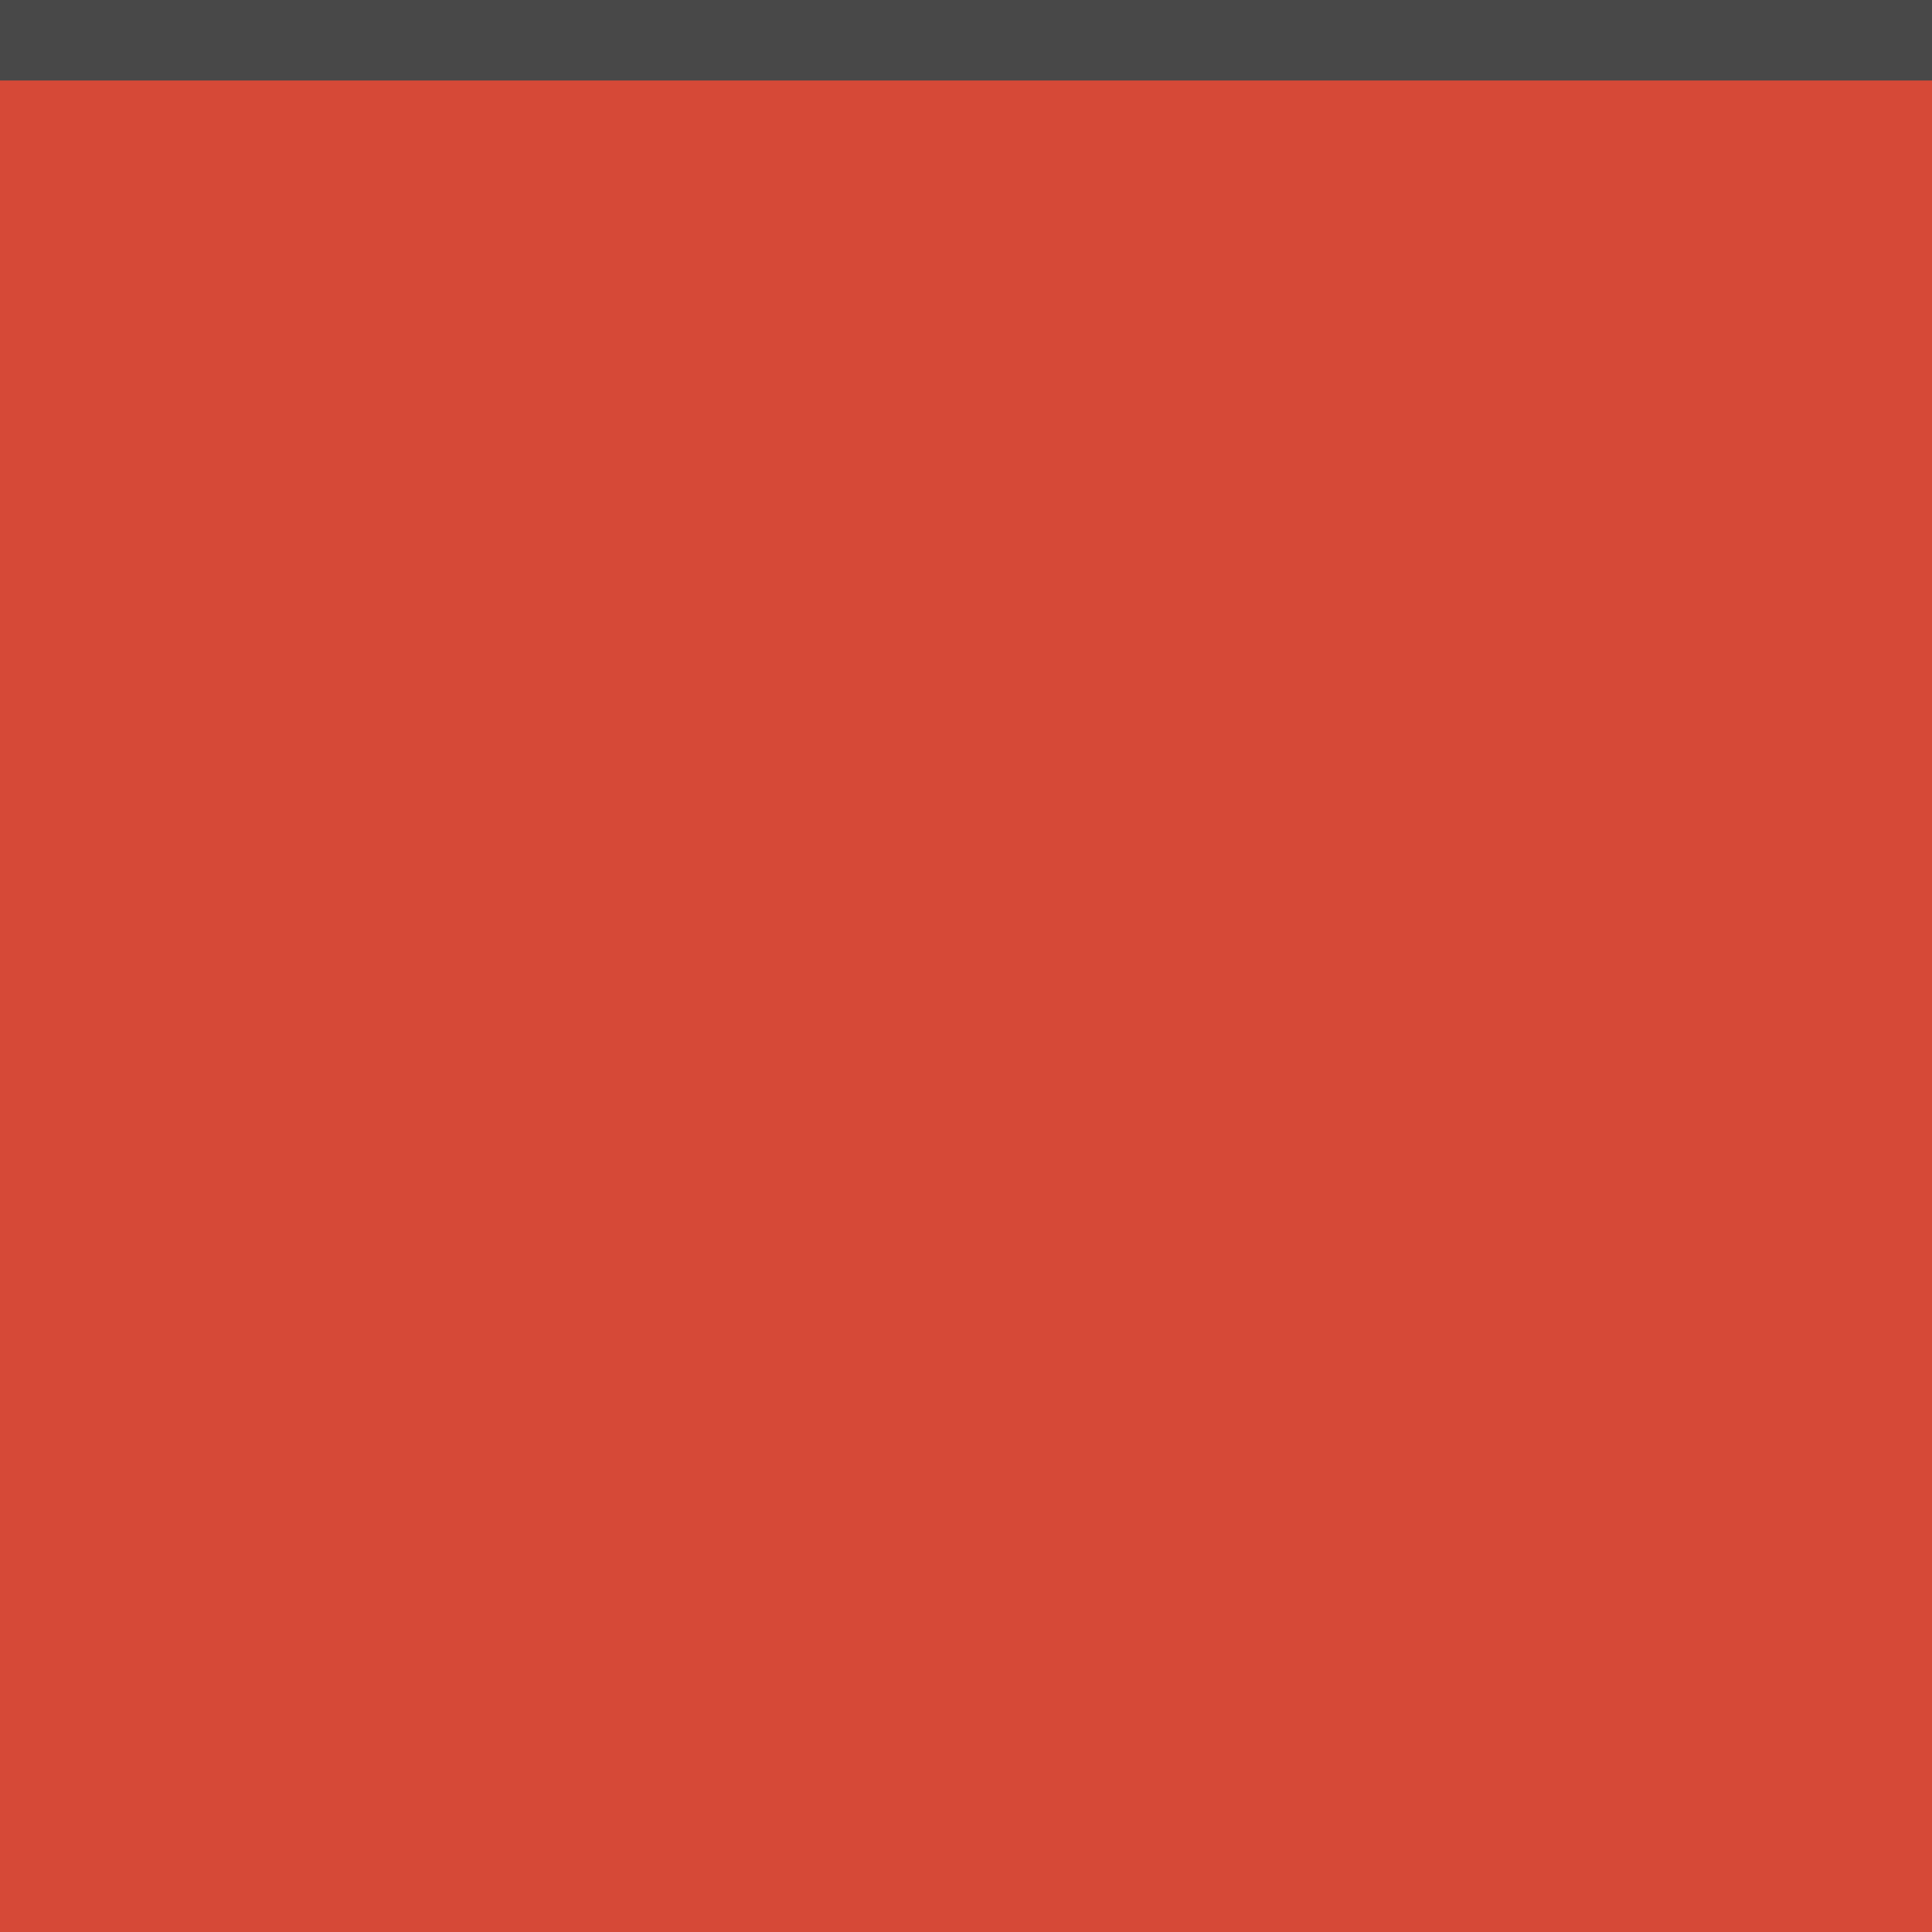
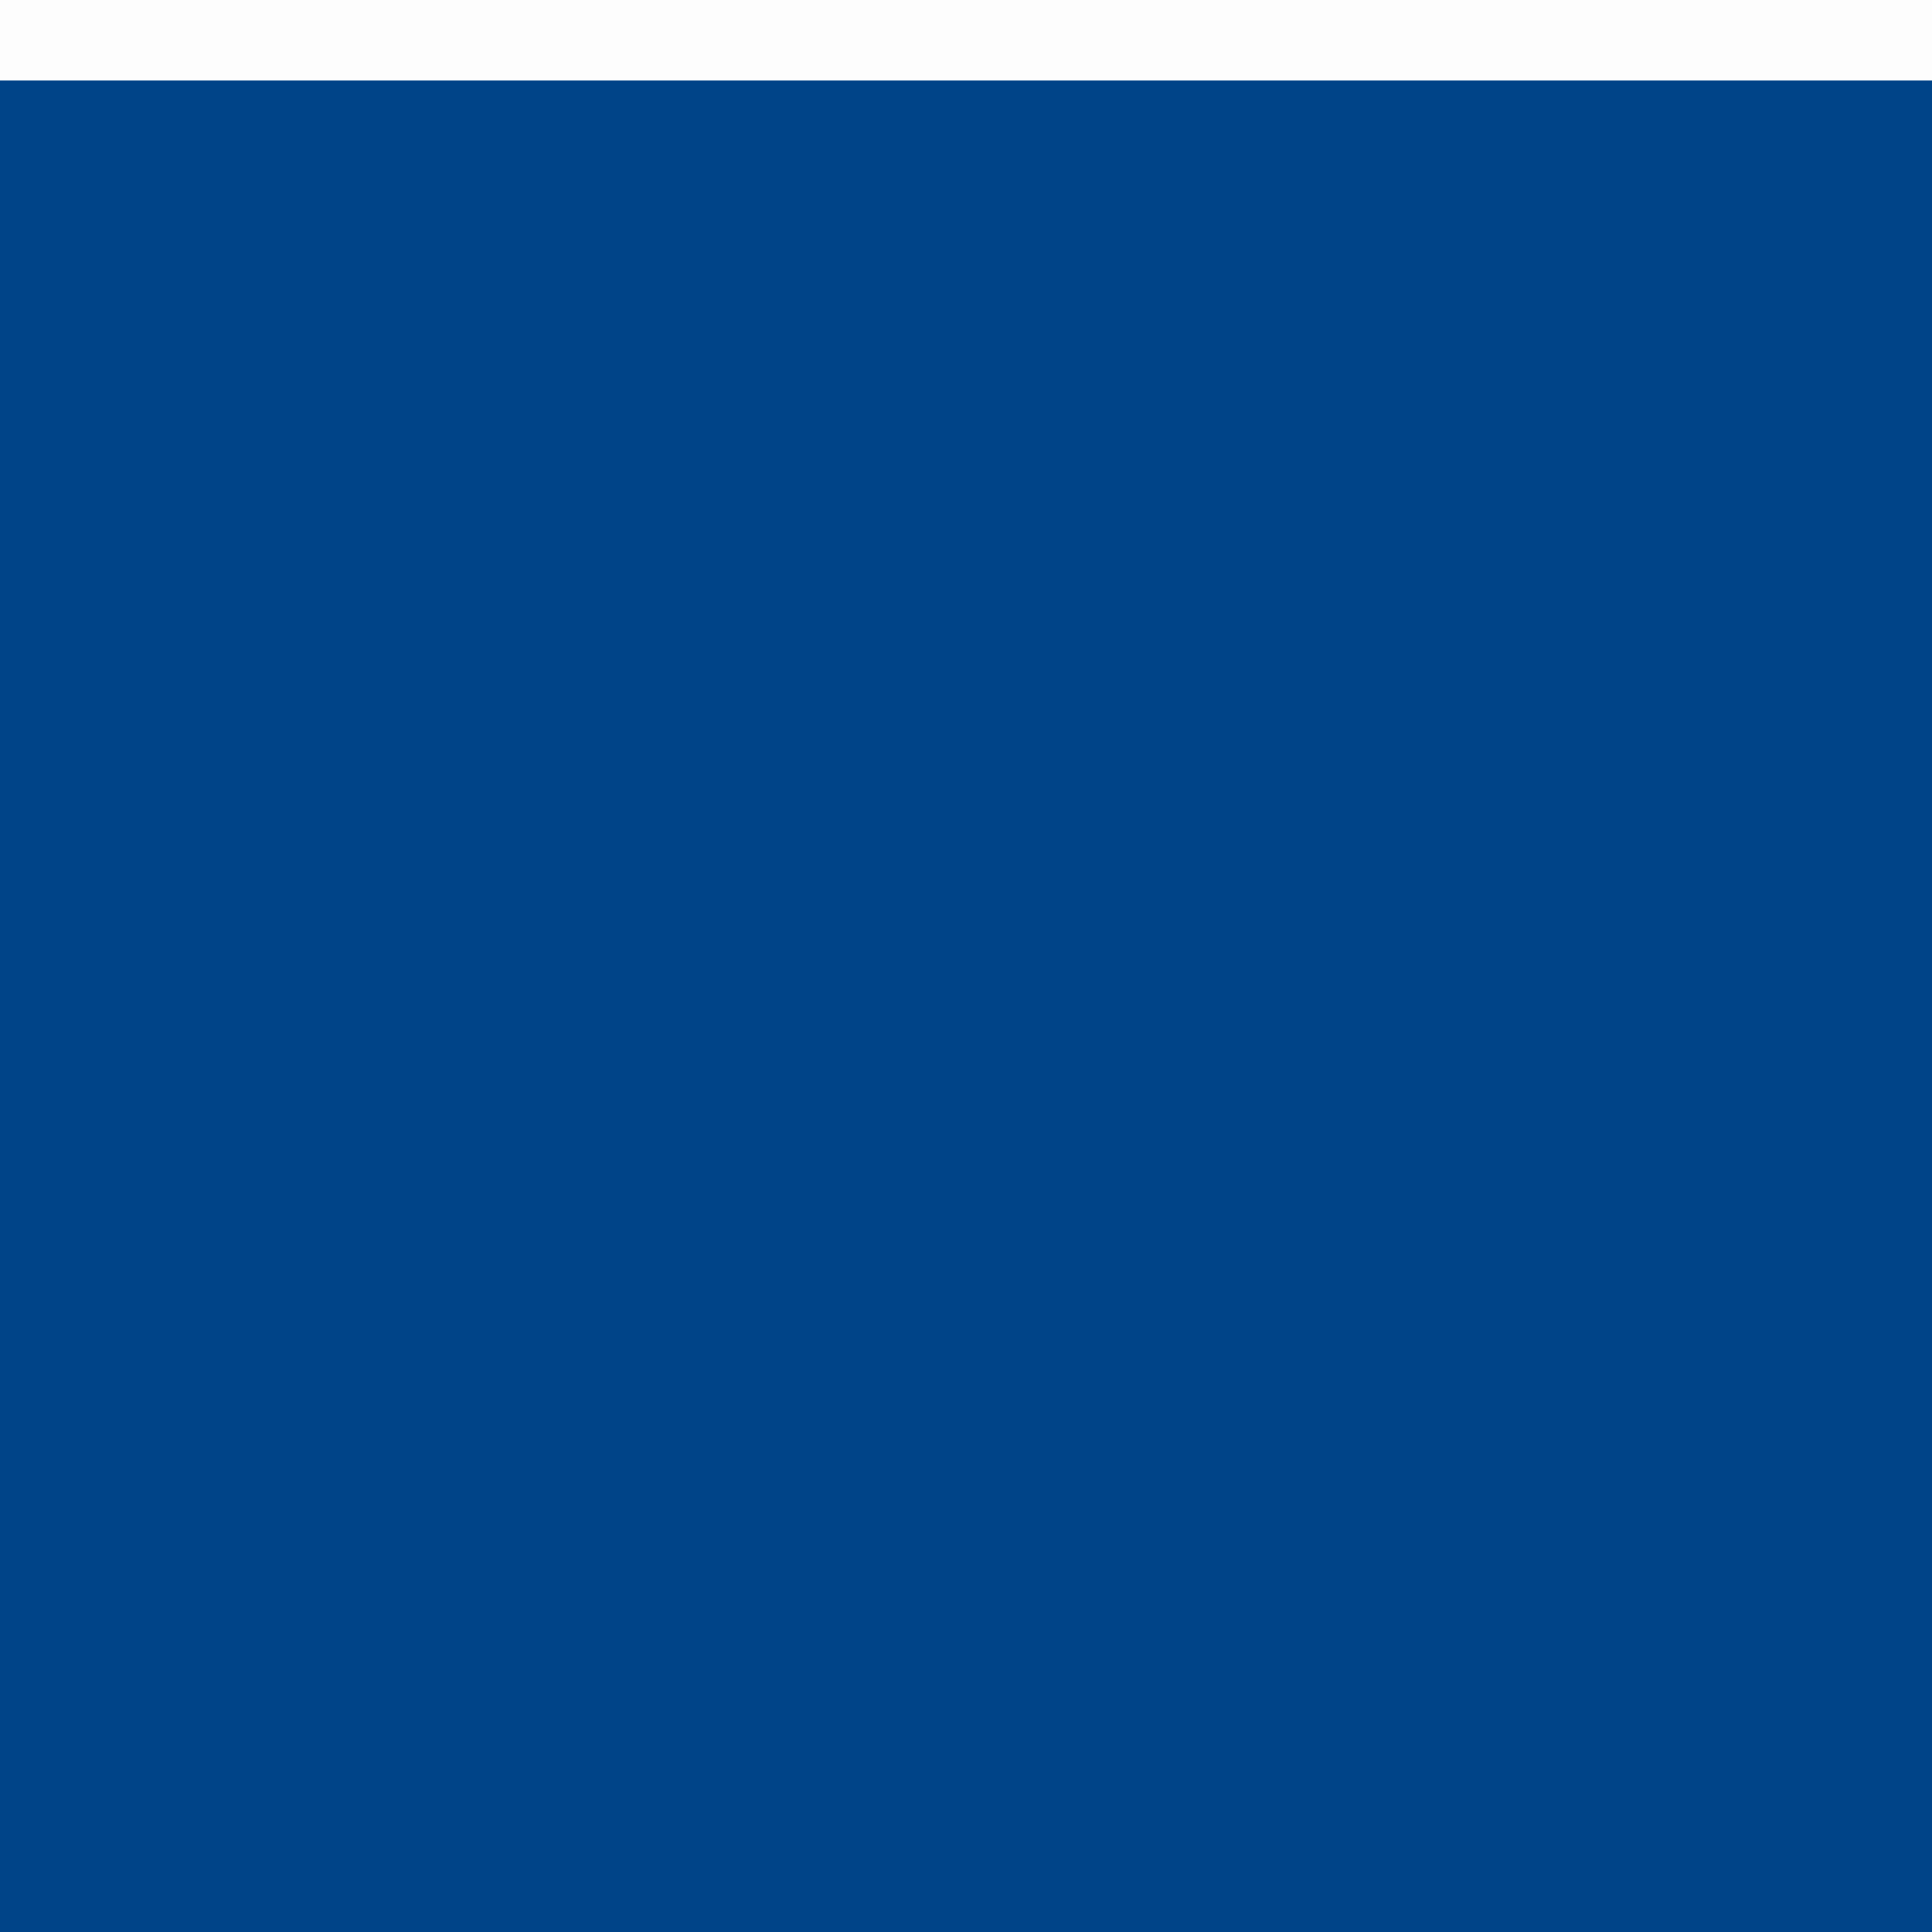
<svg xmlns="http://www.w3.org/2000/svg" width="24" height="24" id="svg11300" version="1.0" style="display:inline;enable-background:new">
  <defs id="defs3" />
  <g style="display:inline" id="layer1" transform="translate(0,-276)">
-     <rect style="opacity:1;fill:#d64937;fill-opacity:1;stroke:none" id="rect5315" width="24" height="24" x="-24" y="-300" transform="scale(-1,-1)" />
-     <rect style="fill:#484848;fill-opacity:1;stroke:none" id="rect3873" width="1" height="24" x="-277" y="3.5527137e-15" transform="matrix(0,-1,1,0,0,0)" />
+     <rect style="opacity:1;fill:#004488;fill-opacity:1;stroke:none" id="rect5315" width="24" height="24" x="-24" y="-300" transform="scale(-1,-1)" />
+     <rect style="fill:#fdfdfd;fill-opacity:1;stroke:none" id="rect3873" width="1" height="24" x="-277" y="3.5527137e-15" transform="matrix(0,-1,1,0,0,0)" />
  </g>
</svg>
